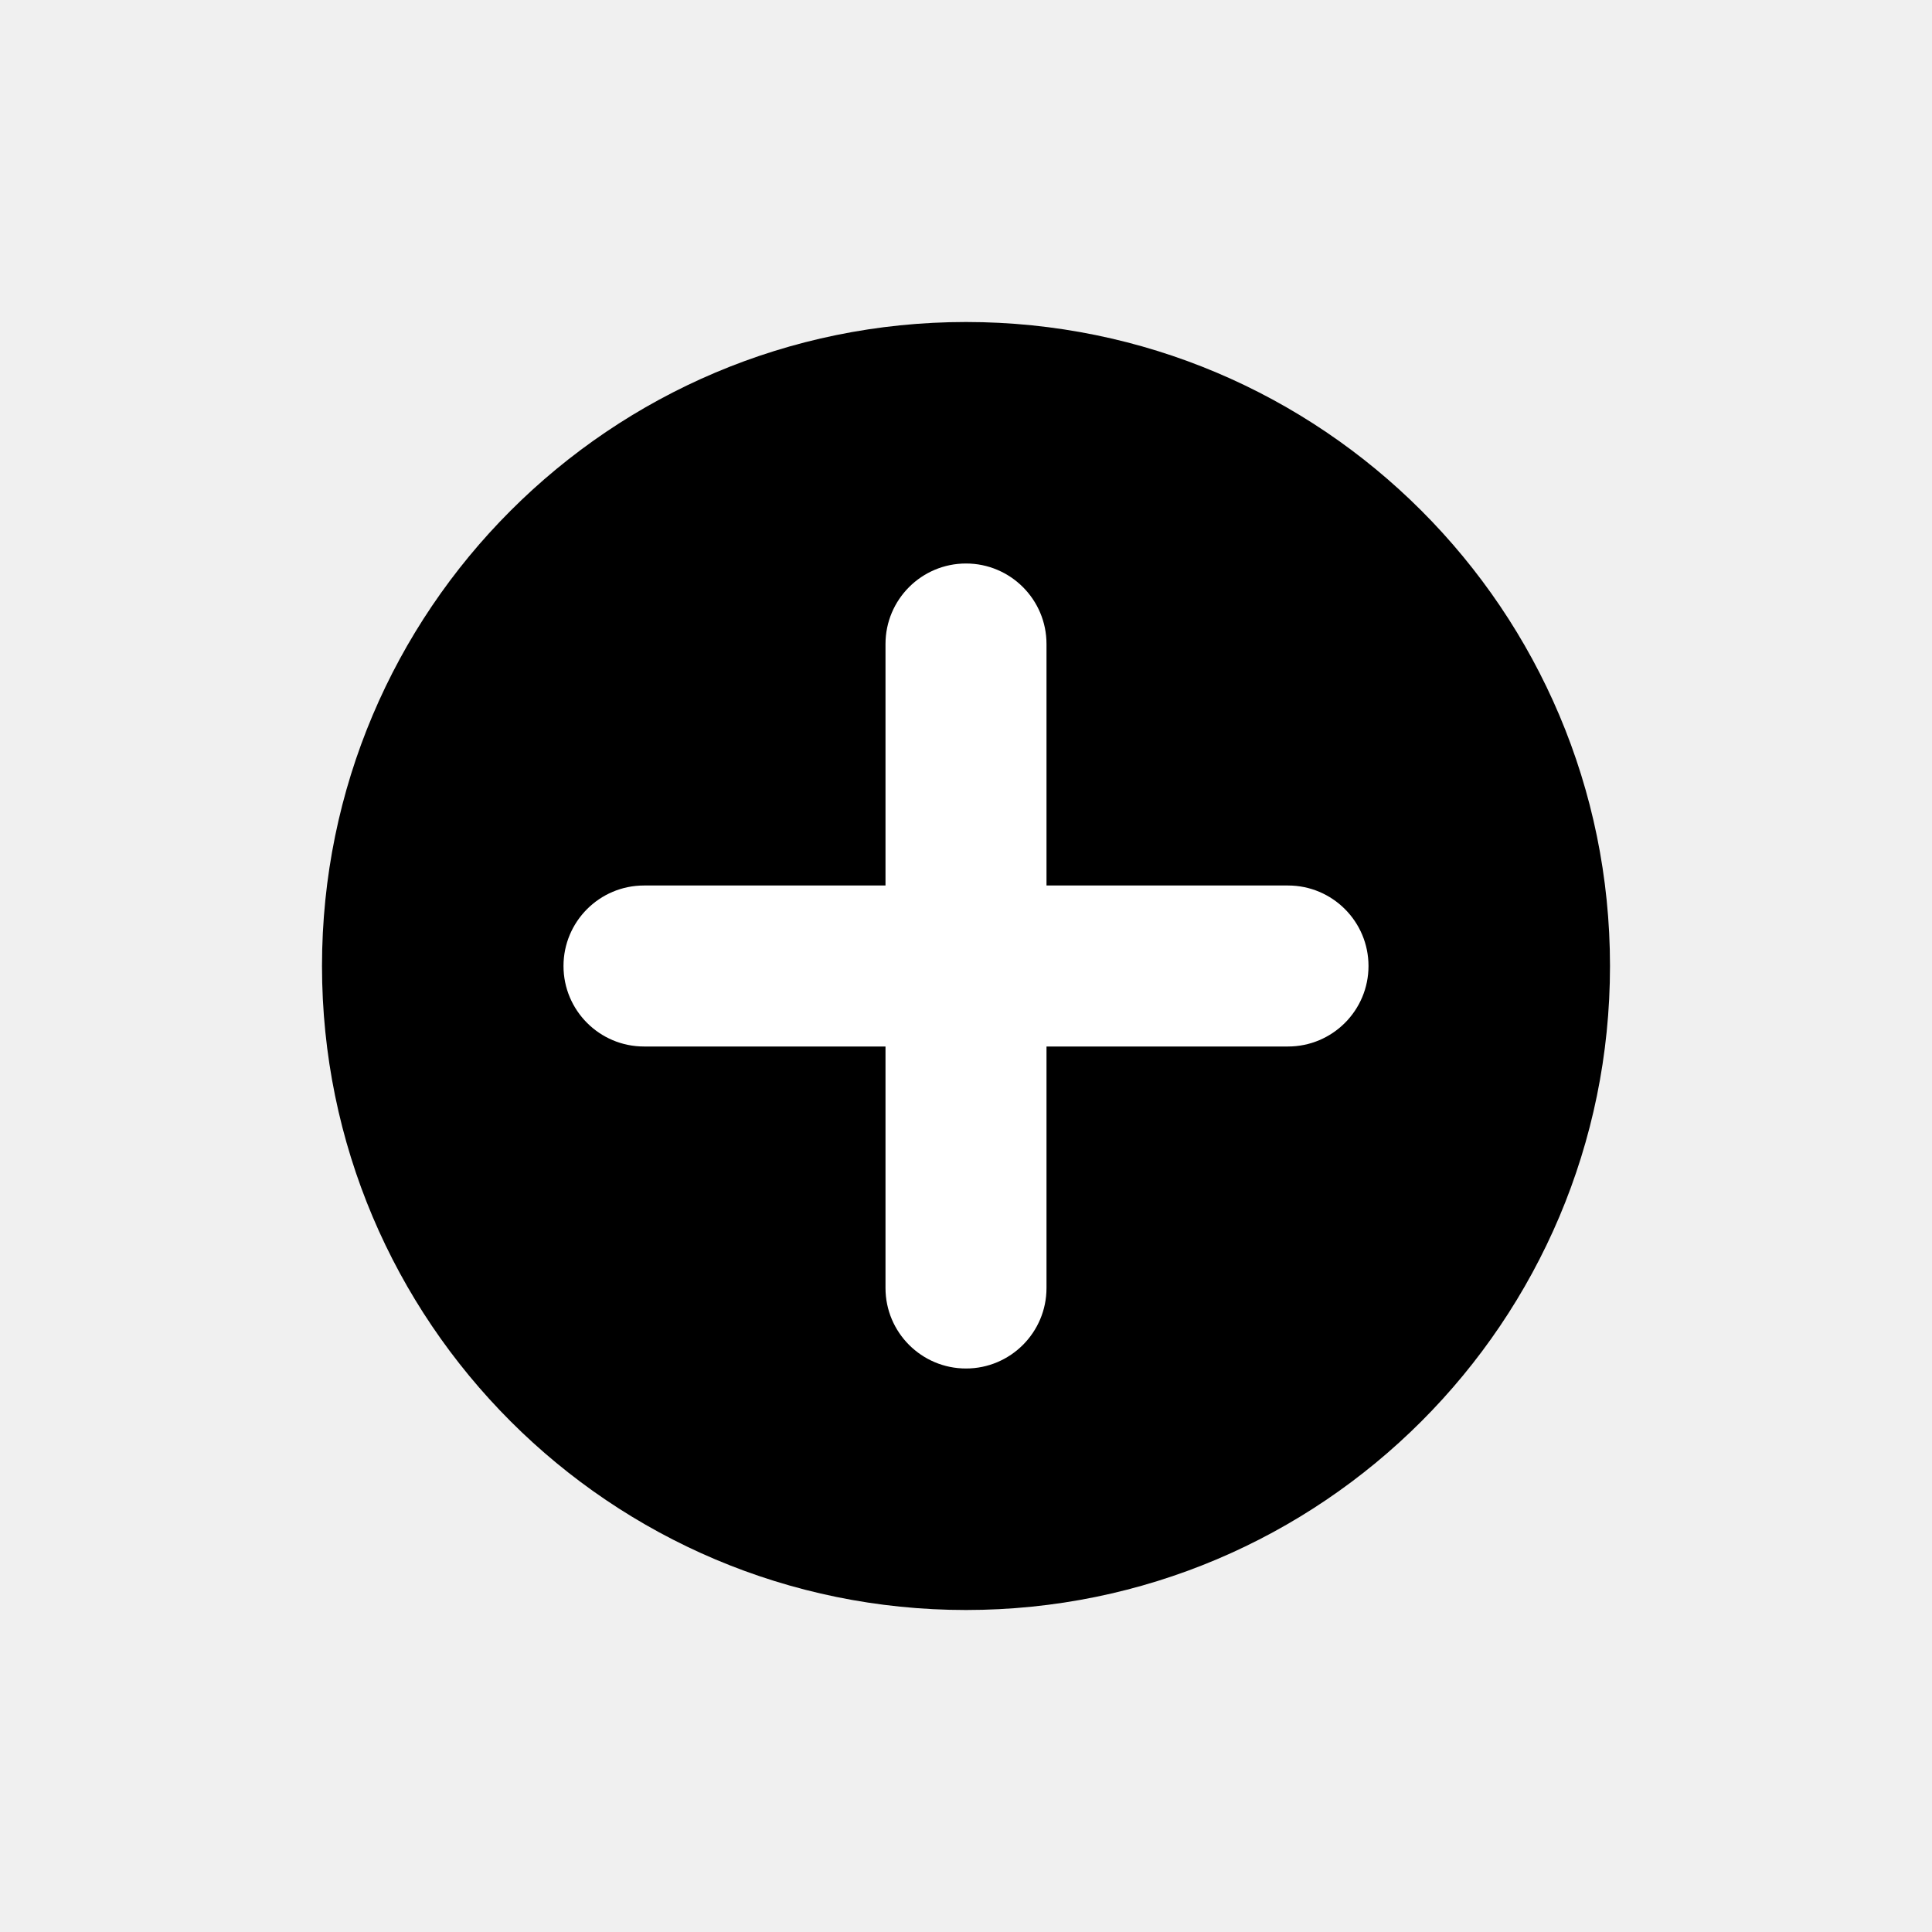
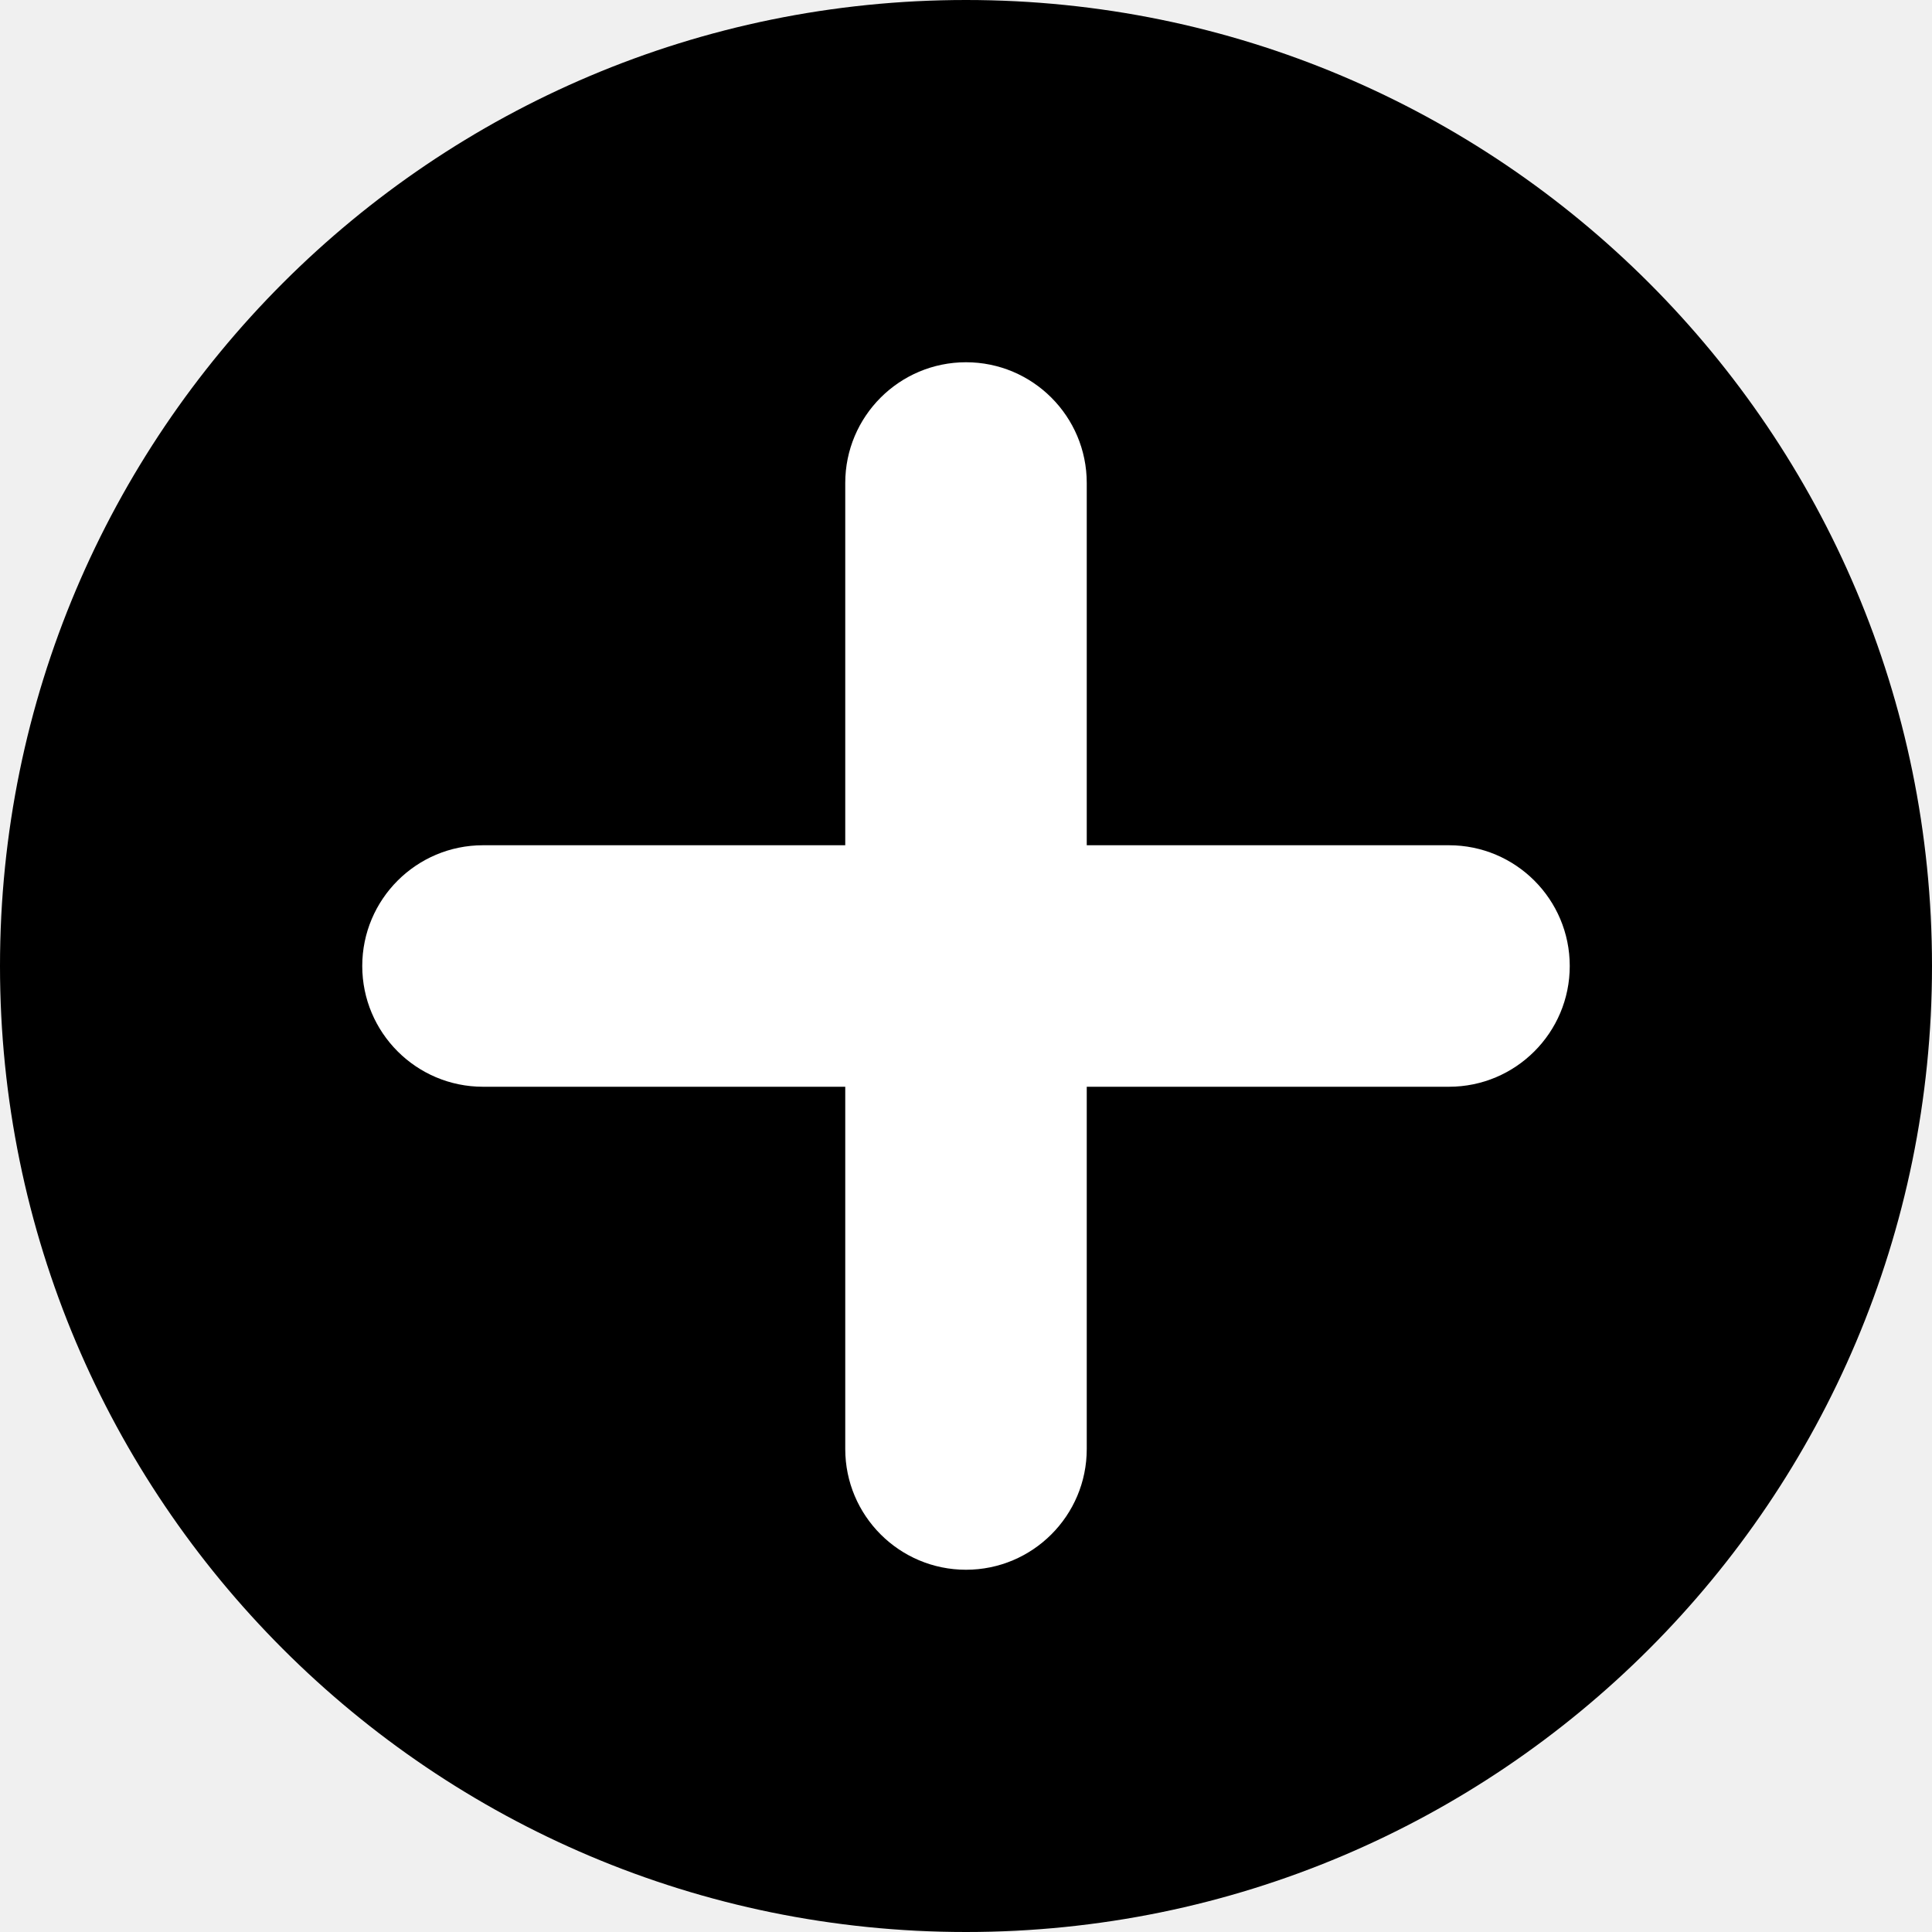
- <svg xmlns="http://www.w3.org/2000/svg" viewBox="0 0 24 24">
-   <path id="plus-a" d="M12,20 C7.582,20 4,16.418 4,12 C4,7.582 7.582,4 12,4 C16.418,4 20,7.582 20,12 C20,16.418 16.418,20 12,20 Z" />
-   <path fill="#FFF" id="plus-b" d="M13,11 L16,11 C16.552,11 17,11.448 17,12 C17,12.552 16.552,13 16,13 L13,13 L13,16 C13,16.552 12.552,17 12,17 C11.448,17 11,16.552 11,16 L11,13 L8,13 C7.448,13 7,12.552 7,12 C7,11.448 7.448,11 8,11 L11,11 L11,8 C11,7.448 11.448,7 12,7 C12.552,7 13,7.448 13,8 L13,11 Z" />
+ <svg xmlns="http://www.w3.org/2000/svg" viewBox="0 0 16 16">
+   <path d="M8,16 C3.582,16 0,12.418 0,8 C0,3.582 3.582,0 8,0 C12.418,0 16,3.582 16,8 C16,12.418 12.418,16 8,16 Z" id="path-1" />
+   <path fill="white" transform="translate(3, 3)" d="M6,4 L9,4 C9.552,4 10,4.448 10,5 C10,5.552 9.552,6 9,6 L6,6 L6,9 C6,9.552 5.552,10 5,10 C4.448,10 4,9.552 4,9 L4,6 L1,6 C0.448,6 0,5.552 0,5 C0,4.448 0.448,4 1,4 L4,4 L4,1 C4,0.448 4.448,0 5,0 C5.552,0 6,0.448 6,1 L6,4 Z" id="path-3" />
</svg>
